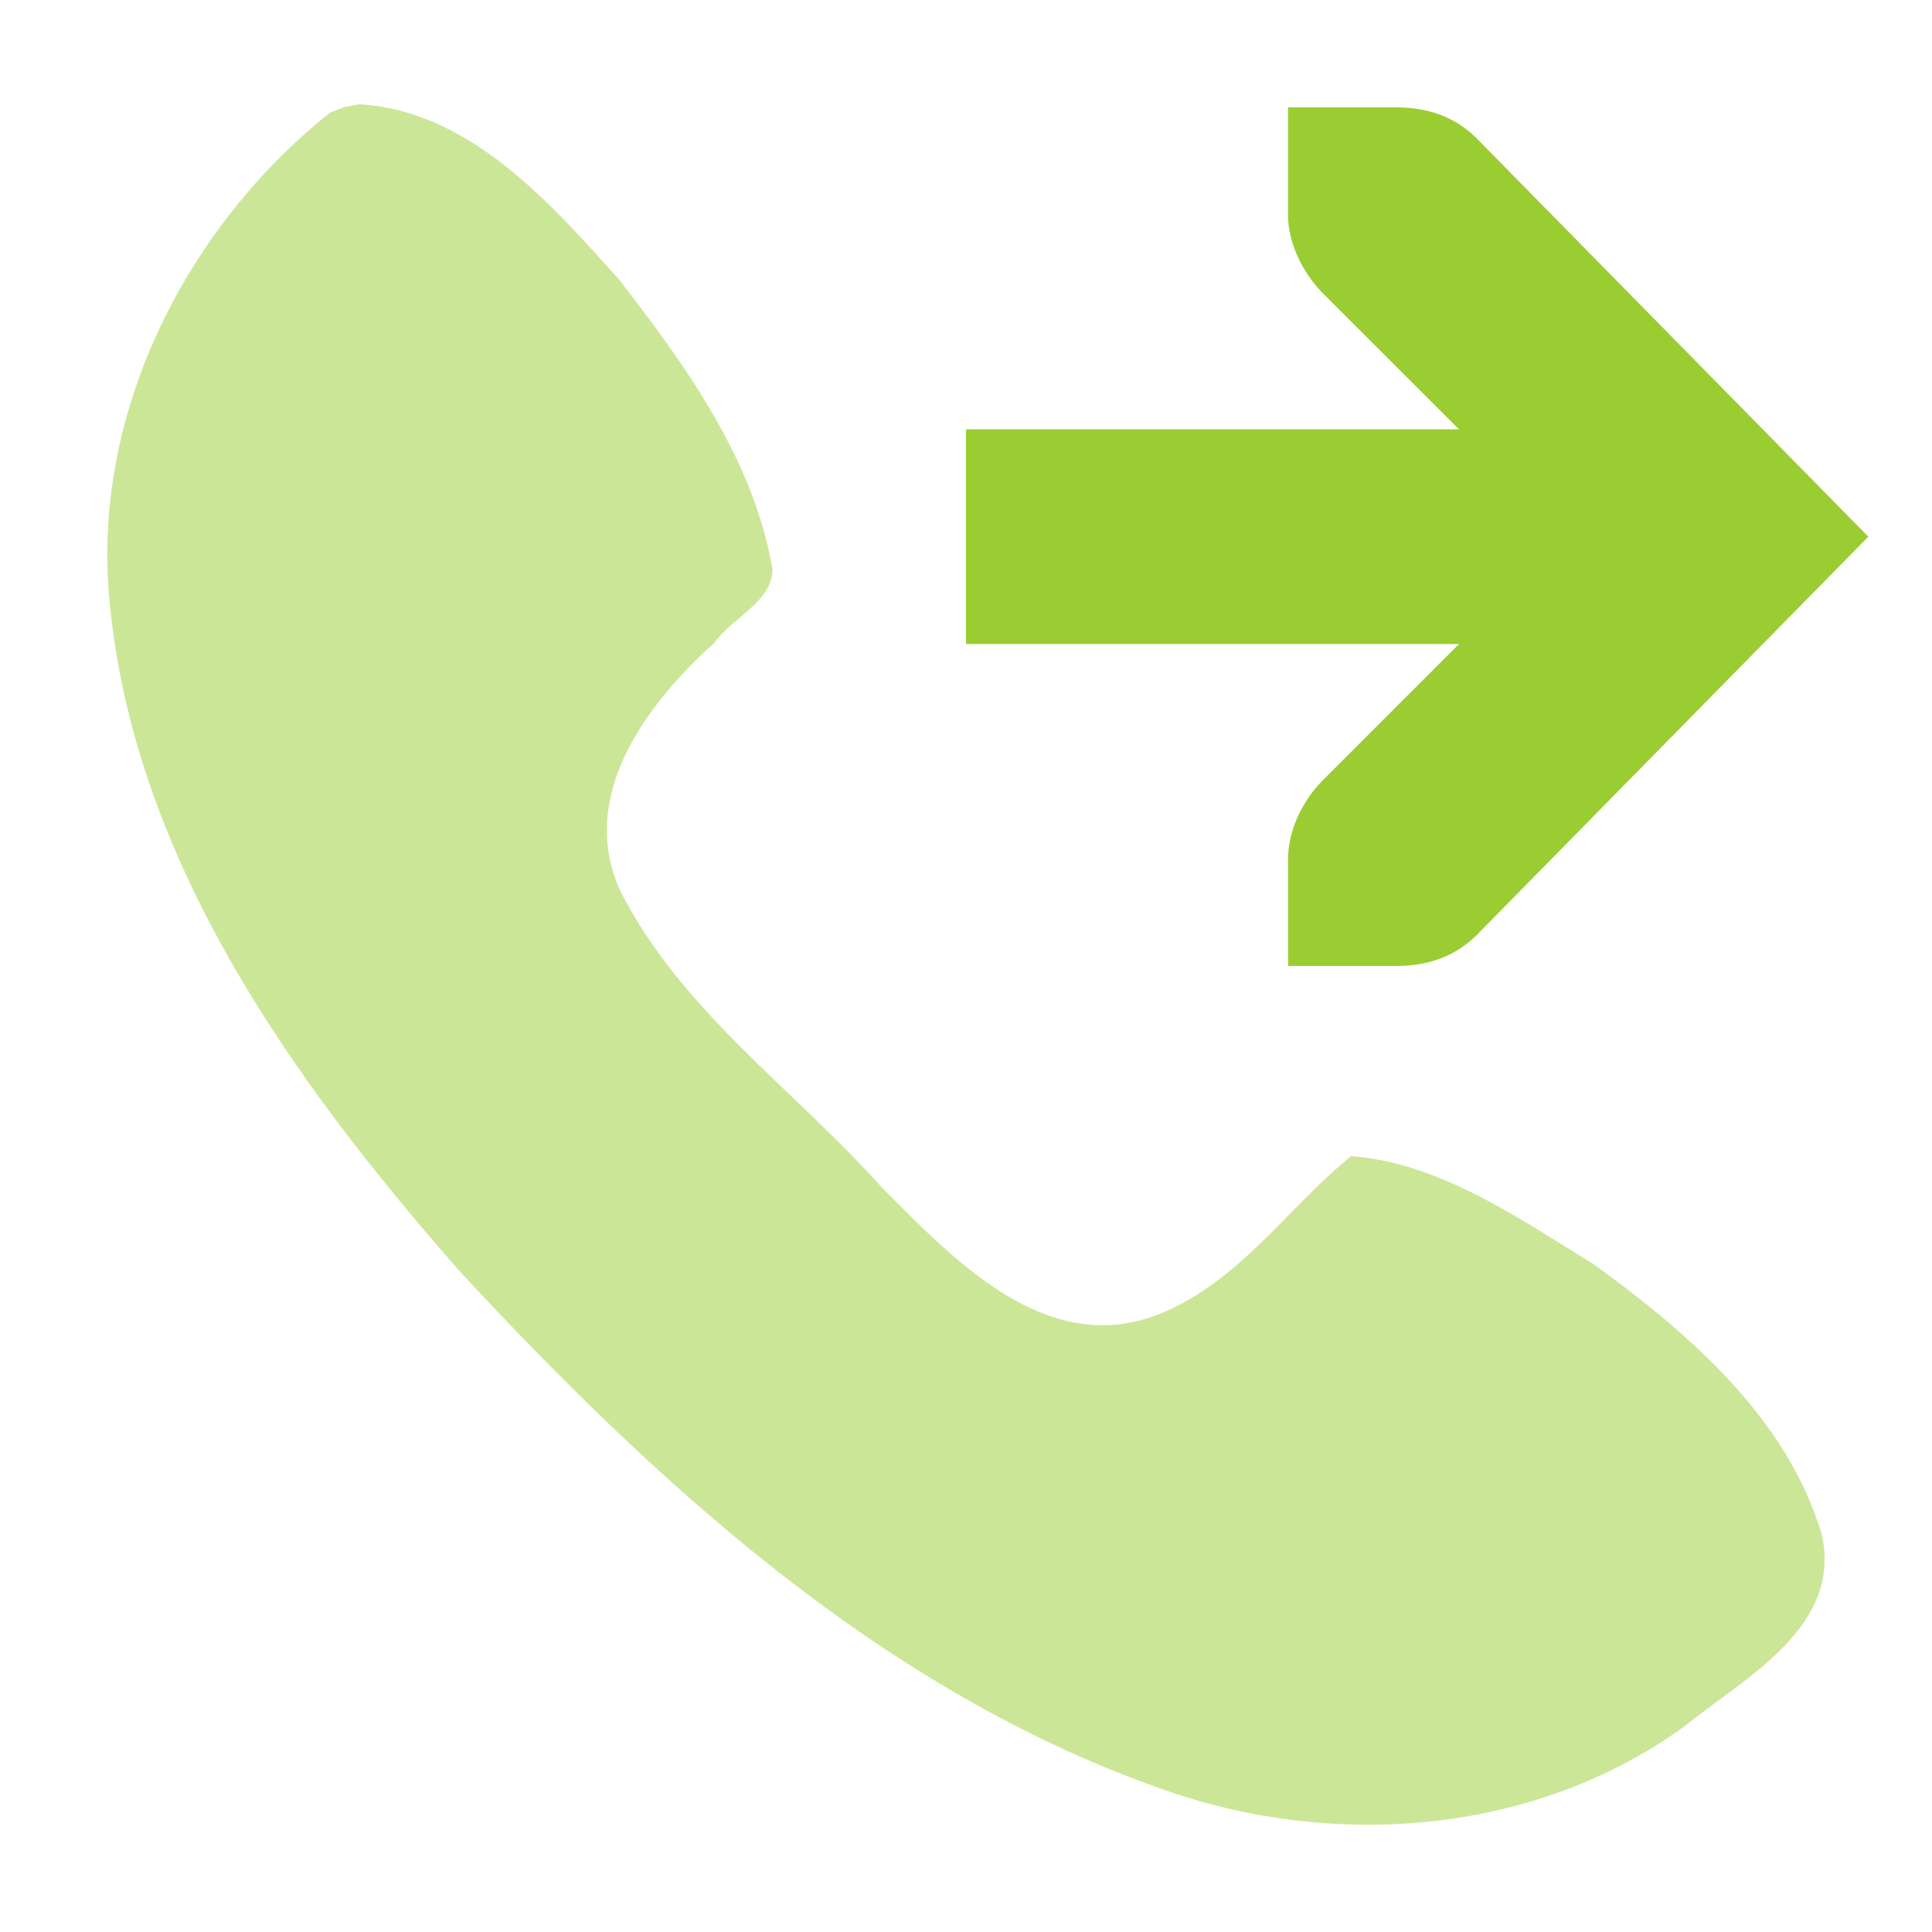
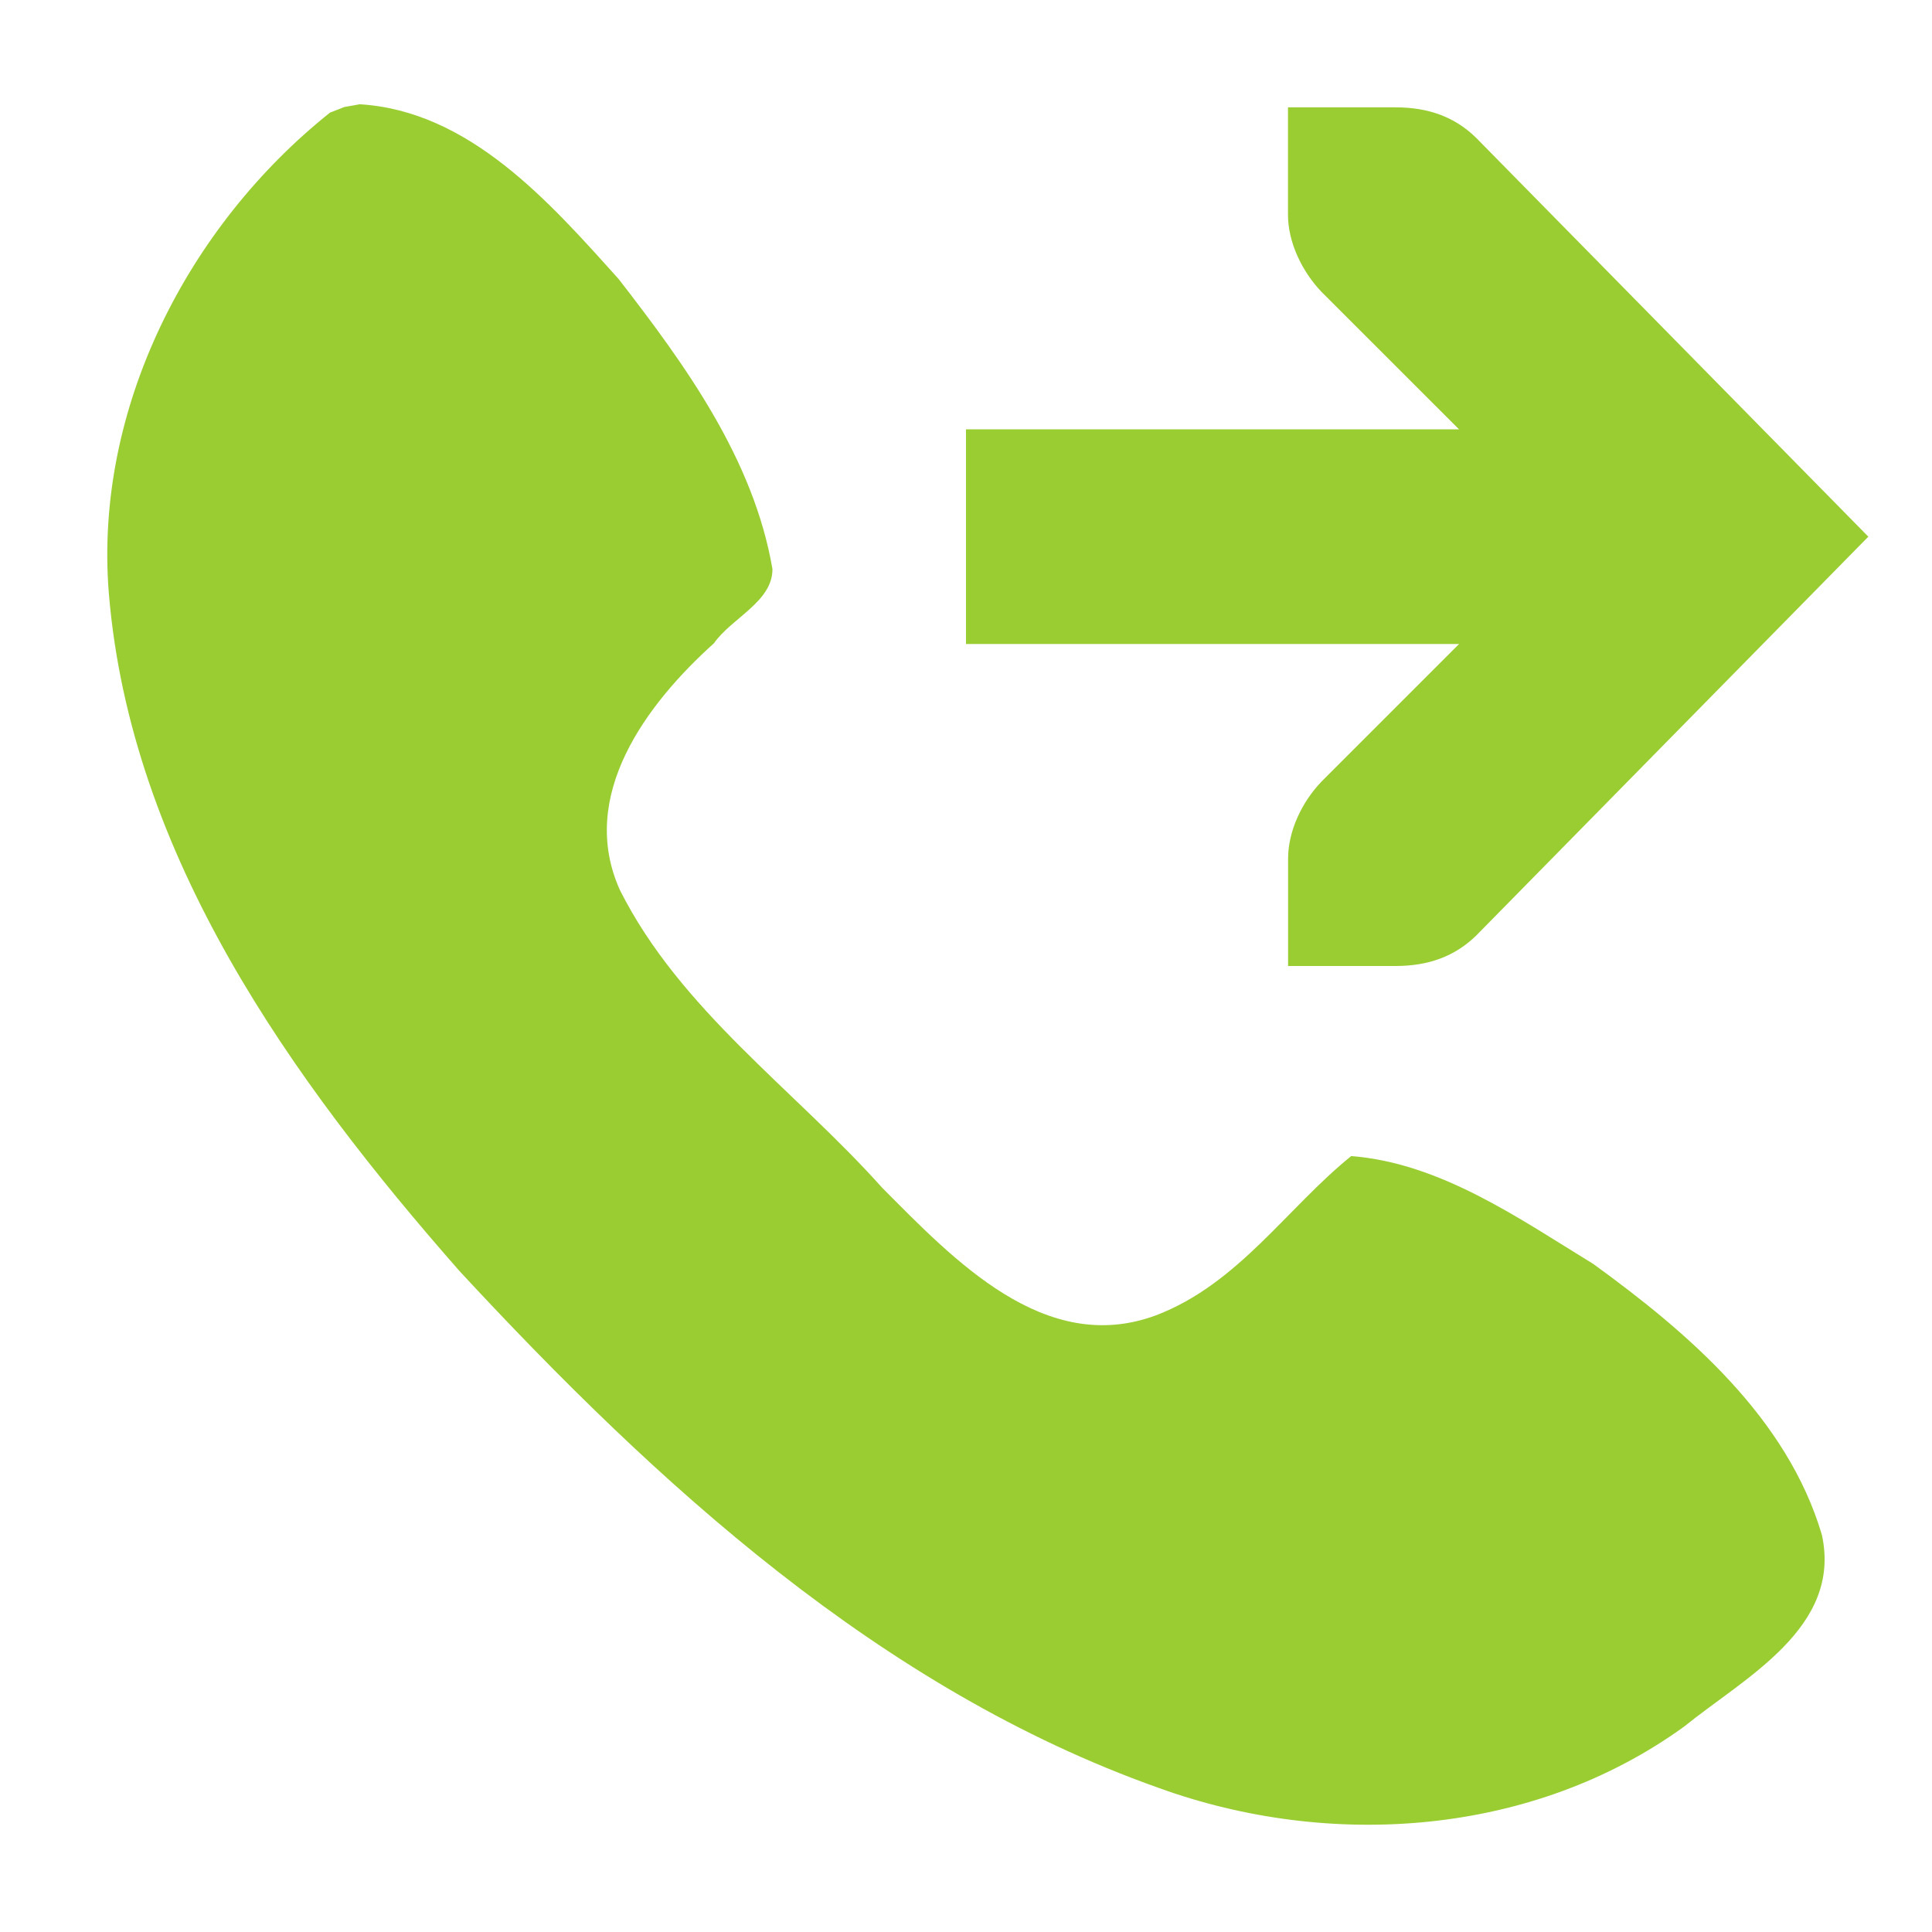
<svg xmlns="http://www.w3.org/2000/svg" id="svg7384" version="1.1" height="18" width="18">
  <defs id="defs7386">
    </defs>
  <g transform="translate(-80.0002,-744)" id="layer9" style="display:inline" />
  <g transform="translate(-80.0002,-744)" id="layer10" />
  <g transform="translate(-80.0002,-744)" id="layer11" />
  <g transform="translate(-80.0002,-744)" id="layer13" />
  <g transform="translate(-80.0002,-744)" id="layer14" />
  <g transform="translate(-80.0002,-744)" id="layer15" style="display:inline" />
  <g transform="translate(-80.0002,-744)" id="g4953" style="display:inline" />
  <g transform="translate(-80.0002,-744)" id="layer12" style="display:inline">
-     <path d="m 83.344,744.971 c 1.028,0.058 1.777,0.913 2.421,1.63 0.622,0.802 1.257,1.679 1.432,2.701 8.7e-4,0.305 -0.379,0.454 -0.545,0.691 -0.628,0.565 -1.274,1.423 -0.875,2.302 0.562,1.116 1.624,1.856 2.443,2.772 0.664,0.666 1.513,1.572 2.549,1.188 0.768,-0.292 1.221,-1.001 1.82,-1.484 0.829,0.064 1.56,0.579 2.254,1.004 0.889,0.644 1.809,1.436 2.131,2.524 0.19,0.866 -0.72,1.331 -1.283,1.787 -1.406,1.018 -3.294,1.153 -4.9,0.57 -2.587,-0.919 -4.672,-2.831 -6.508,-4.812 -1.569,-1.785 -3.068,-3.877 -3.269,-6.319 -0.138,-1.718 0.737,-3.42 2.061,-4.476 l 0.133,-0.052 0.136,-0.024 z" id="path44084" style="fill:#9acd32;fill-opacity:1;stroke:none;display:inline;enable-background:new;opacity:0.5" />
+     <path d="m 83.344,744.971 c 1.028,0.058 1.777,0.913 2.421,1.63 0.622,0.802 1.257,1.679 1.432,2.701 8.7e-4,0.305 -0.379,0.454 -0.545,0.691 -0.628,0.565 -1.274,1.423 -0.875,2.302 0.562,1.116 1.624,1.856 2.443,2.772 0.664,0.666 1.513,1.572 2.549,1.188 0.768,-0.292 1.221,-1.001 1.82,-1.484 0.829,0.064 1.56,0.579 2.254,1.004 0.889,0.644 1.809,1.436 2.131,2.524 0.19,0.866 -0.72,1.331 -1.283,1.787 -1.406,1.018 -3.294,1.153 -4.9,0.57 -2.587,-0.919 -4.672,-2.831 -6.508,-4.812 -1.569,-1.785 -3.068,-3.877 -3.269,-6.319 -0.138,-1.718 0.737,-3.42 2.061,-4.476 l 0.133,-0.052 0.136,-0.024 z" id="path44084" style="fill:#9acd32;fill-opacity:1;stroke:none;display:inline;enable-background:new;opacity:1" />
    <g id="g2995" style="fill:#9acd32;fill-opacity:1">
      <path style="font-size:medium;font-style:normal;font-variant:normal;font-weight:normal;font-stretch:normal;text-indent:0;text-align:start;text-decoration:none;line-height:normal;letter-spacing:normal;word-spacing:normal;text-transform:none;direction:ltr;block-progression:tb;writing-mode:lr-tb;text-anchor:start;baseline-shift:baseline;color:#000000;fill:#9acd32;fill-opacity:1;stroke:none;stroke-width:2;marker:none;visibility:visible;display:inline;overflow:visible;enable-background:accumulate;font-family:Sans;-inkscape-font-specification:Sans" id="path15405" d="m 89,748 0,2 6,0 0,-2 -6,0 z" />
      <path style="font-size:medium;font-style:normal;font-variant:normal;font-weight:normal;font-stretch:normal;text-indent:0;text-align:start;text-decoration:none;line-height:normal;letter-spacing:normal;word-spacing:normal;text-transform:none;direction:ltr;block-progression:tb;writing-mode:lr-tb;text-anchor:start;color:#bebebe;fill:#9acd32;fill-opacity:1;stroke:none;stroke-width:2;marker:none;visibility:visible;display:inline;overflow:visible;enable-background:accumulate;font-family:Bitstream Vera Sans;-inkscape-font-specification:Bitstream Vera Sans" id="rect3217-6-2-2-4-85-5" d="m 92,745 0,1 c 0,0.257 0.13,0.528 0.312,0.719 L 94.594,749 92.313,751.281 c -0.183,0.19 -0.312,0.462 -0.312,0.719 l 0,1 1,0 c 0.309,0 0.552,-0.09 0.75,-0.281 L 97.407,749 93.75,745.281 C 93.553,745.09 93.31,745 93,745 z" />
    </g>
  </g>
</svg>
